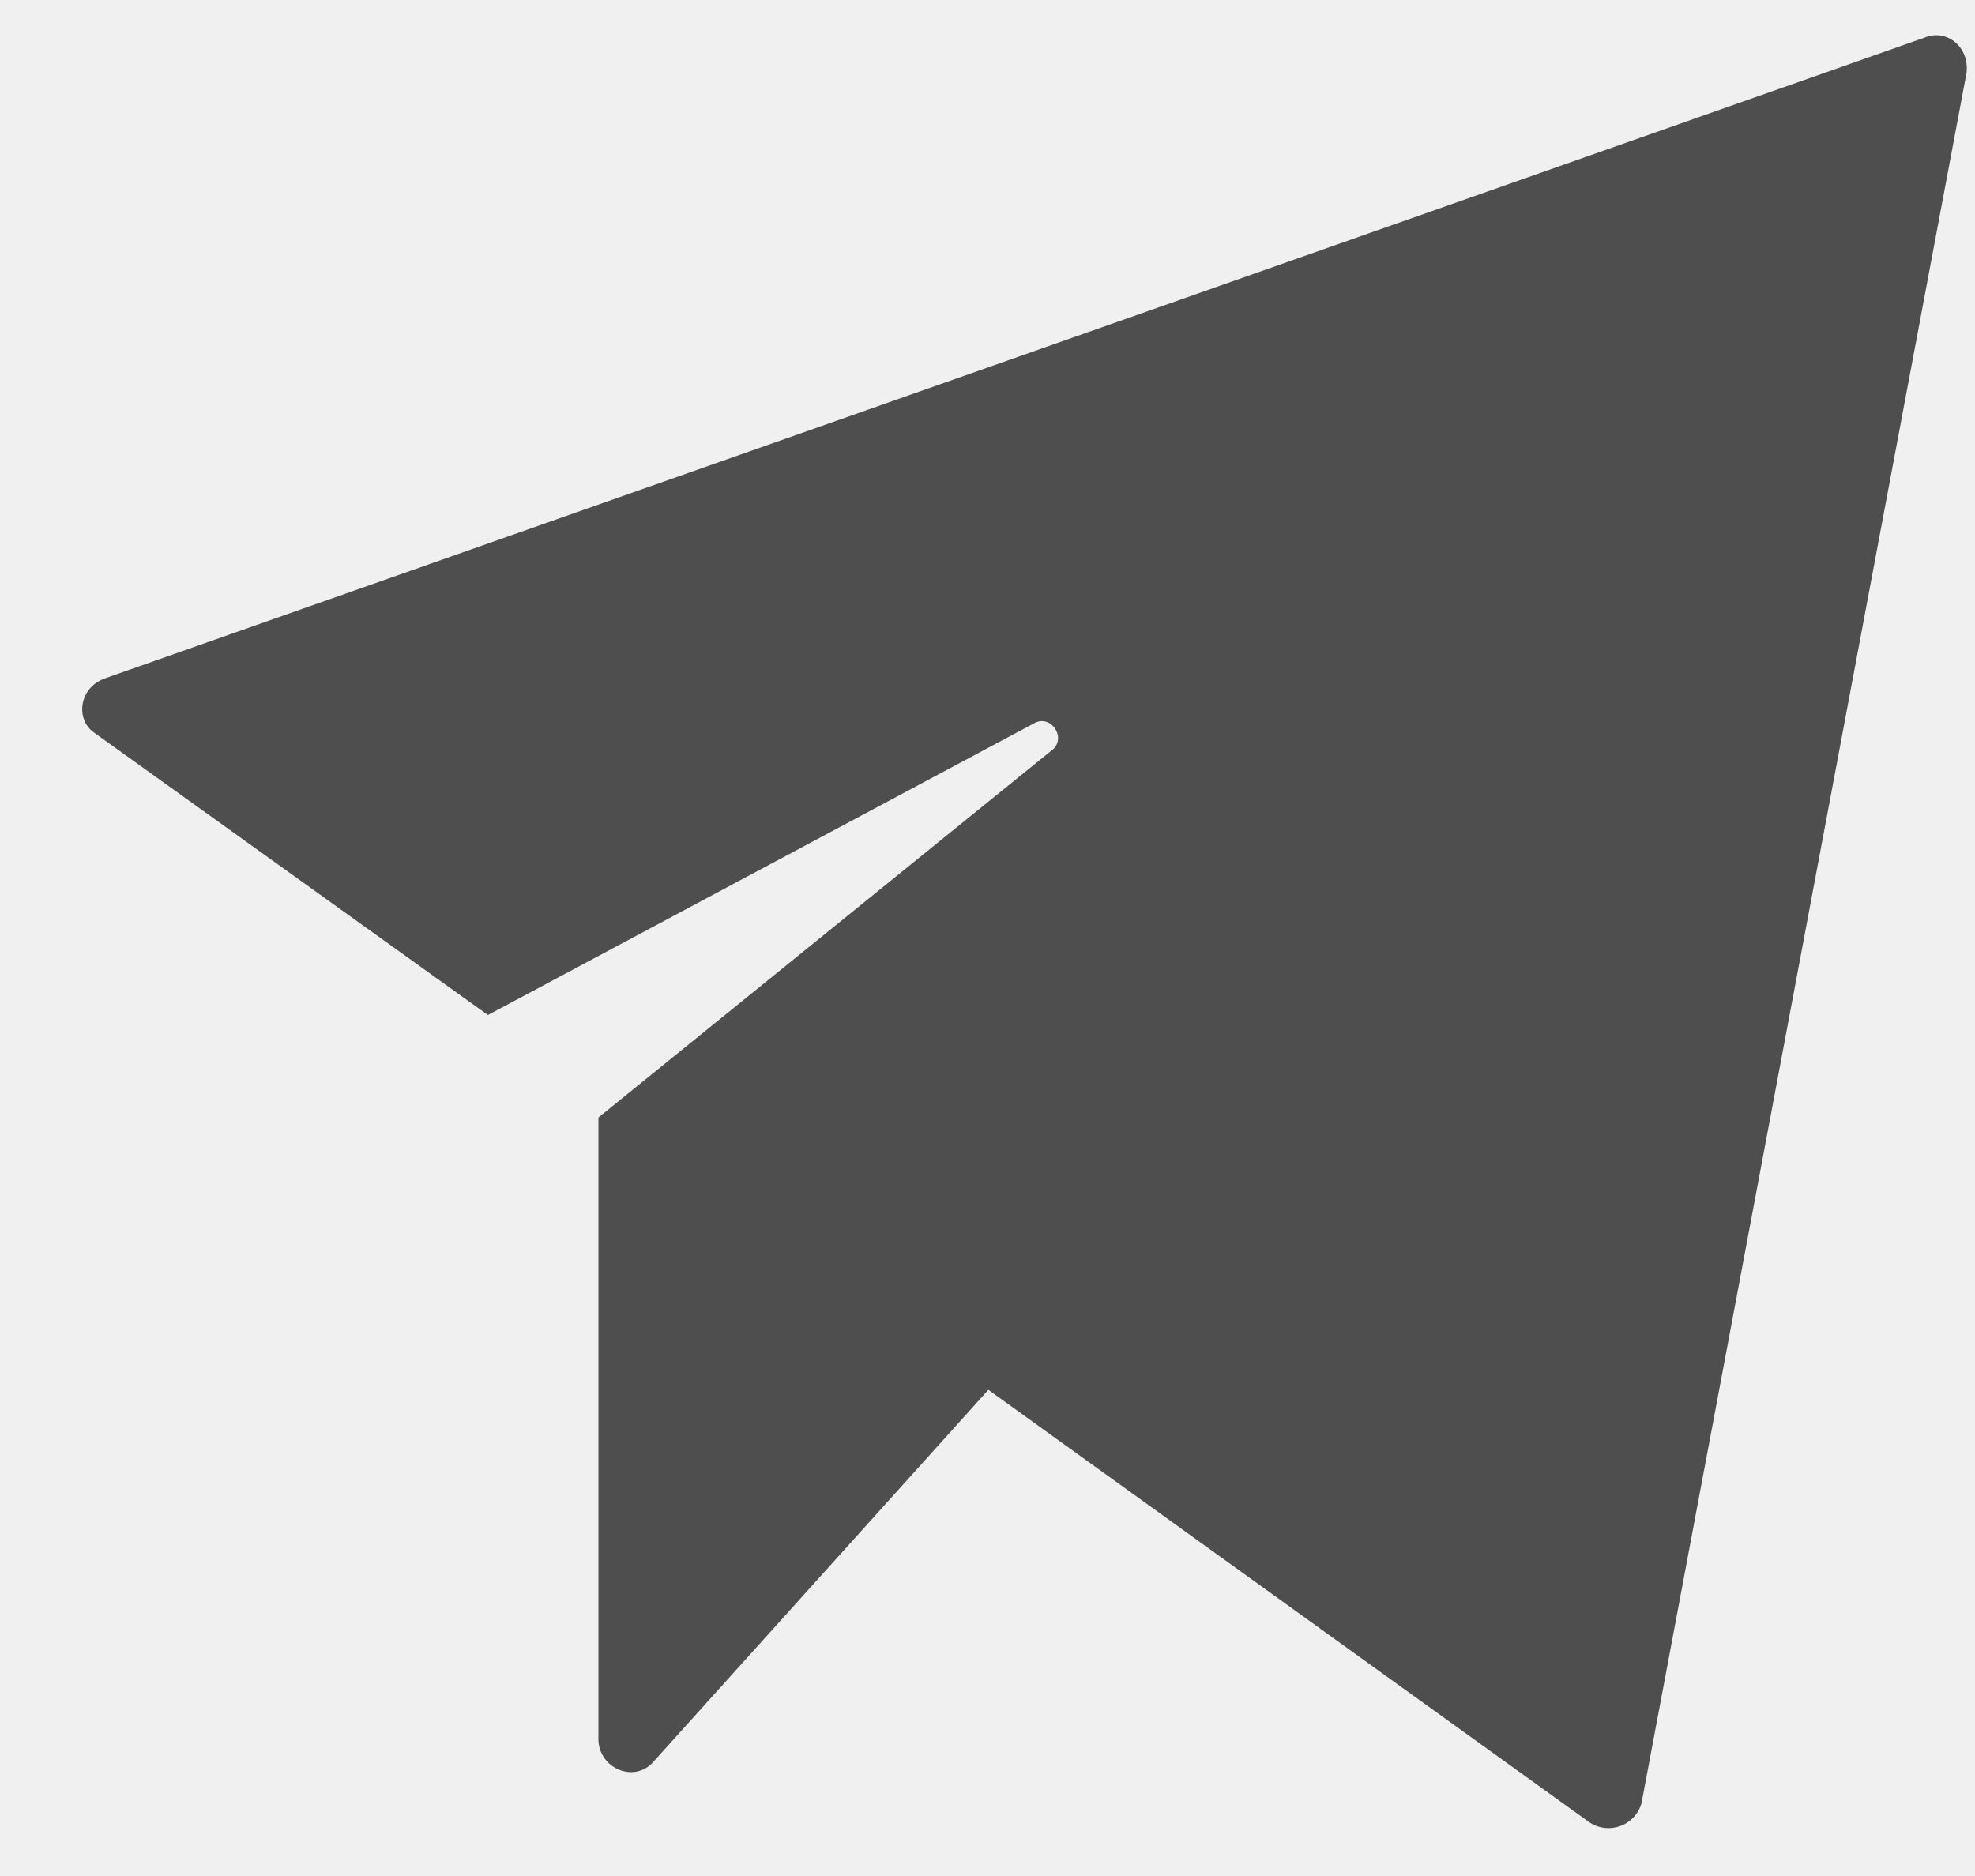
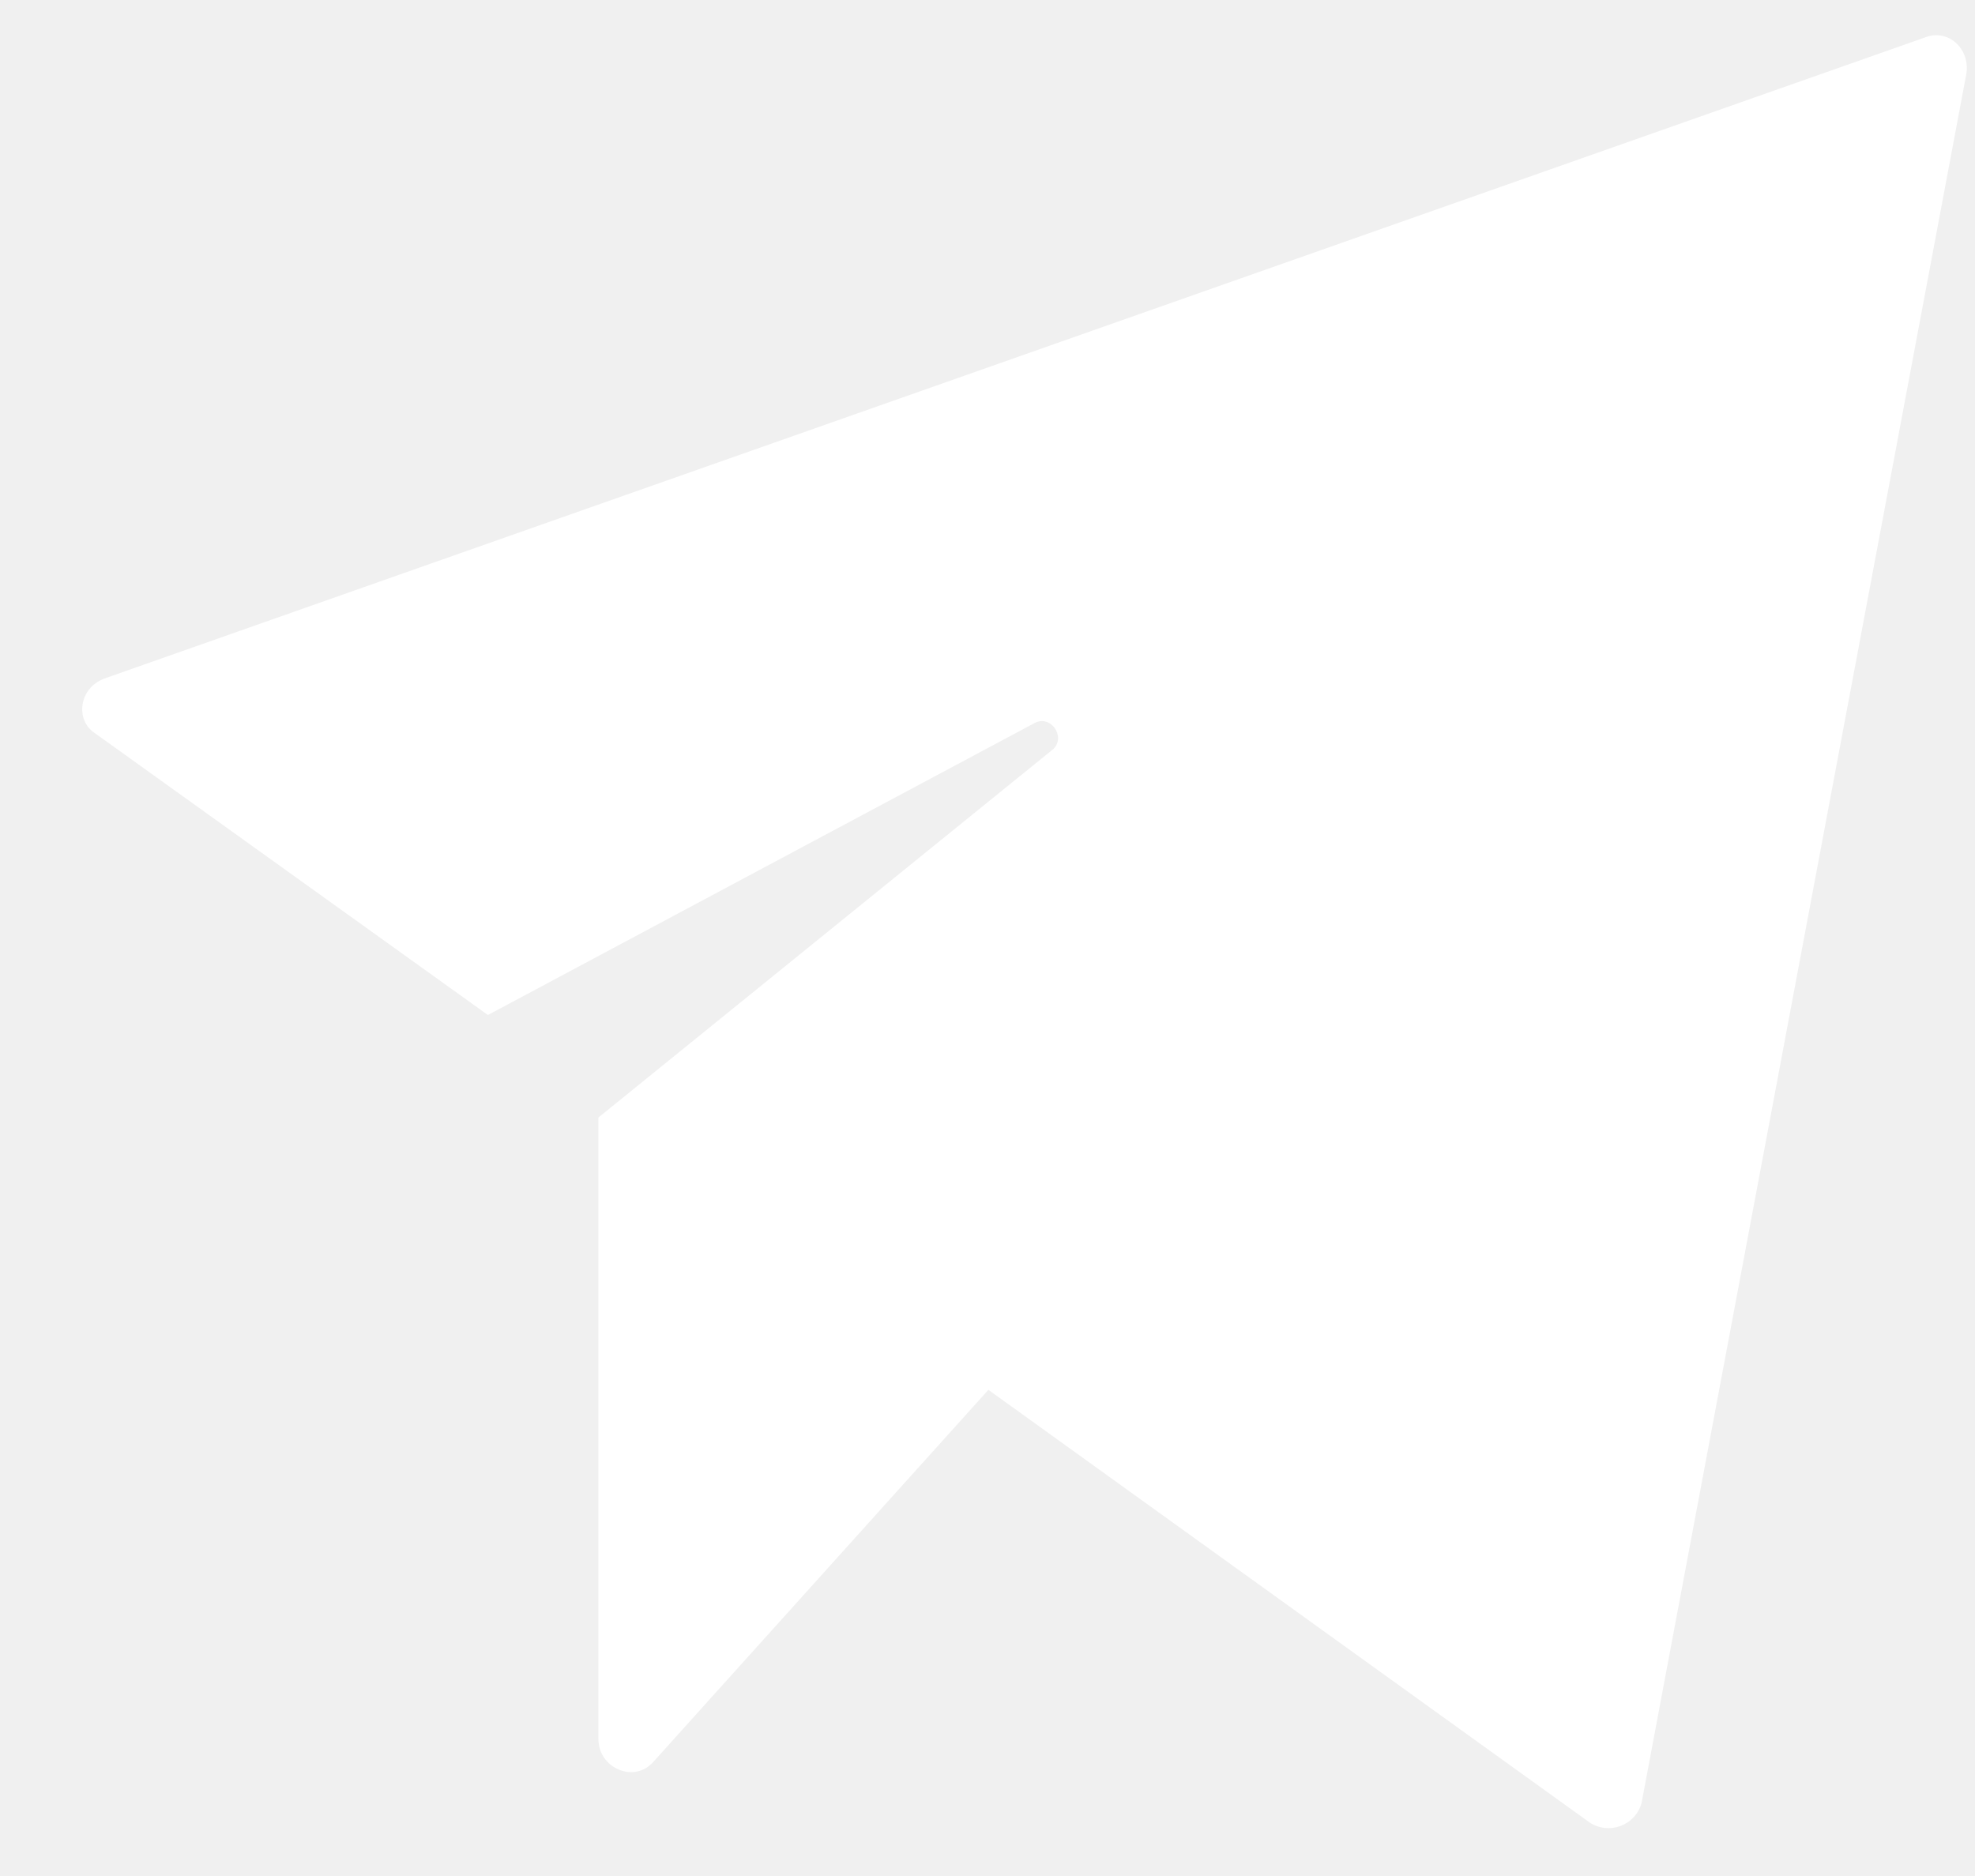
<svg xmlns="http://www.w3.org/2000/svg" width="20" height="19" viewBox="0 0 20 19">
-   <path fill="#4e4e4e" fill-rule="evenodd" d="M0.913,7.219 L4.895,10.075 L10.423,7.122 C10.588,7.024 10.752,7.252 10.621,7.381 L6.014,11.113 L6.014,17.409 C6.014,17.701 6.376,17.863 6.573,17.636 L9.963,13.871 L16.05,18.252 C16.248,18.382 16.511,18.285 16.577,18.058 L19.868,0.534 C19.901,0.275 19.67,0.08 19.44,0.177 L1.012,6.667 C0.749,6.765 0.716,7.089 0.913,7.219 Z" transform="translate(.046 .205)" />
+   <path fill="#ffffff" fill-rule="evenodd" d="M0.913,7.219 L4.895,10.075 L10.423,7.122 C10.588,7.024 10.752,7.252 10.621,7.381 L6.014,11.113 L6.014,17.409 C6.014,17.701 6.376,17.863 6.573,17.636 L9.963,13.871 L16.05,18.252 C16.248,18.382 16.511,18.285 16.577,18.058 L19.868,0.534 C19.901,0.275 19.67,0.08 19.44,0.177 L1.012,6.667 C0.749,6.765 0.716,7.089 0.913,7.219 Z" transform="translate(.046 .205)" />
</svg>
